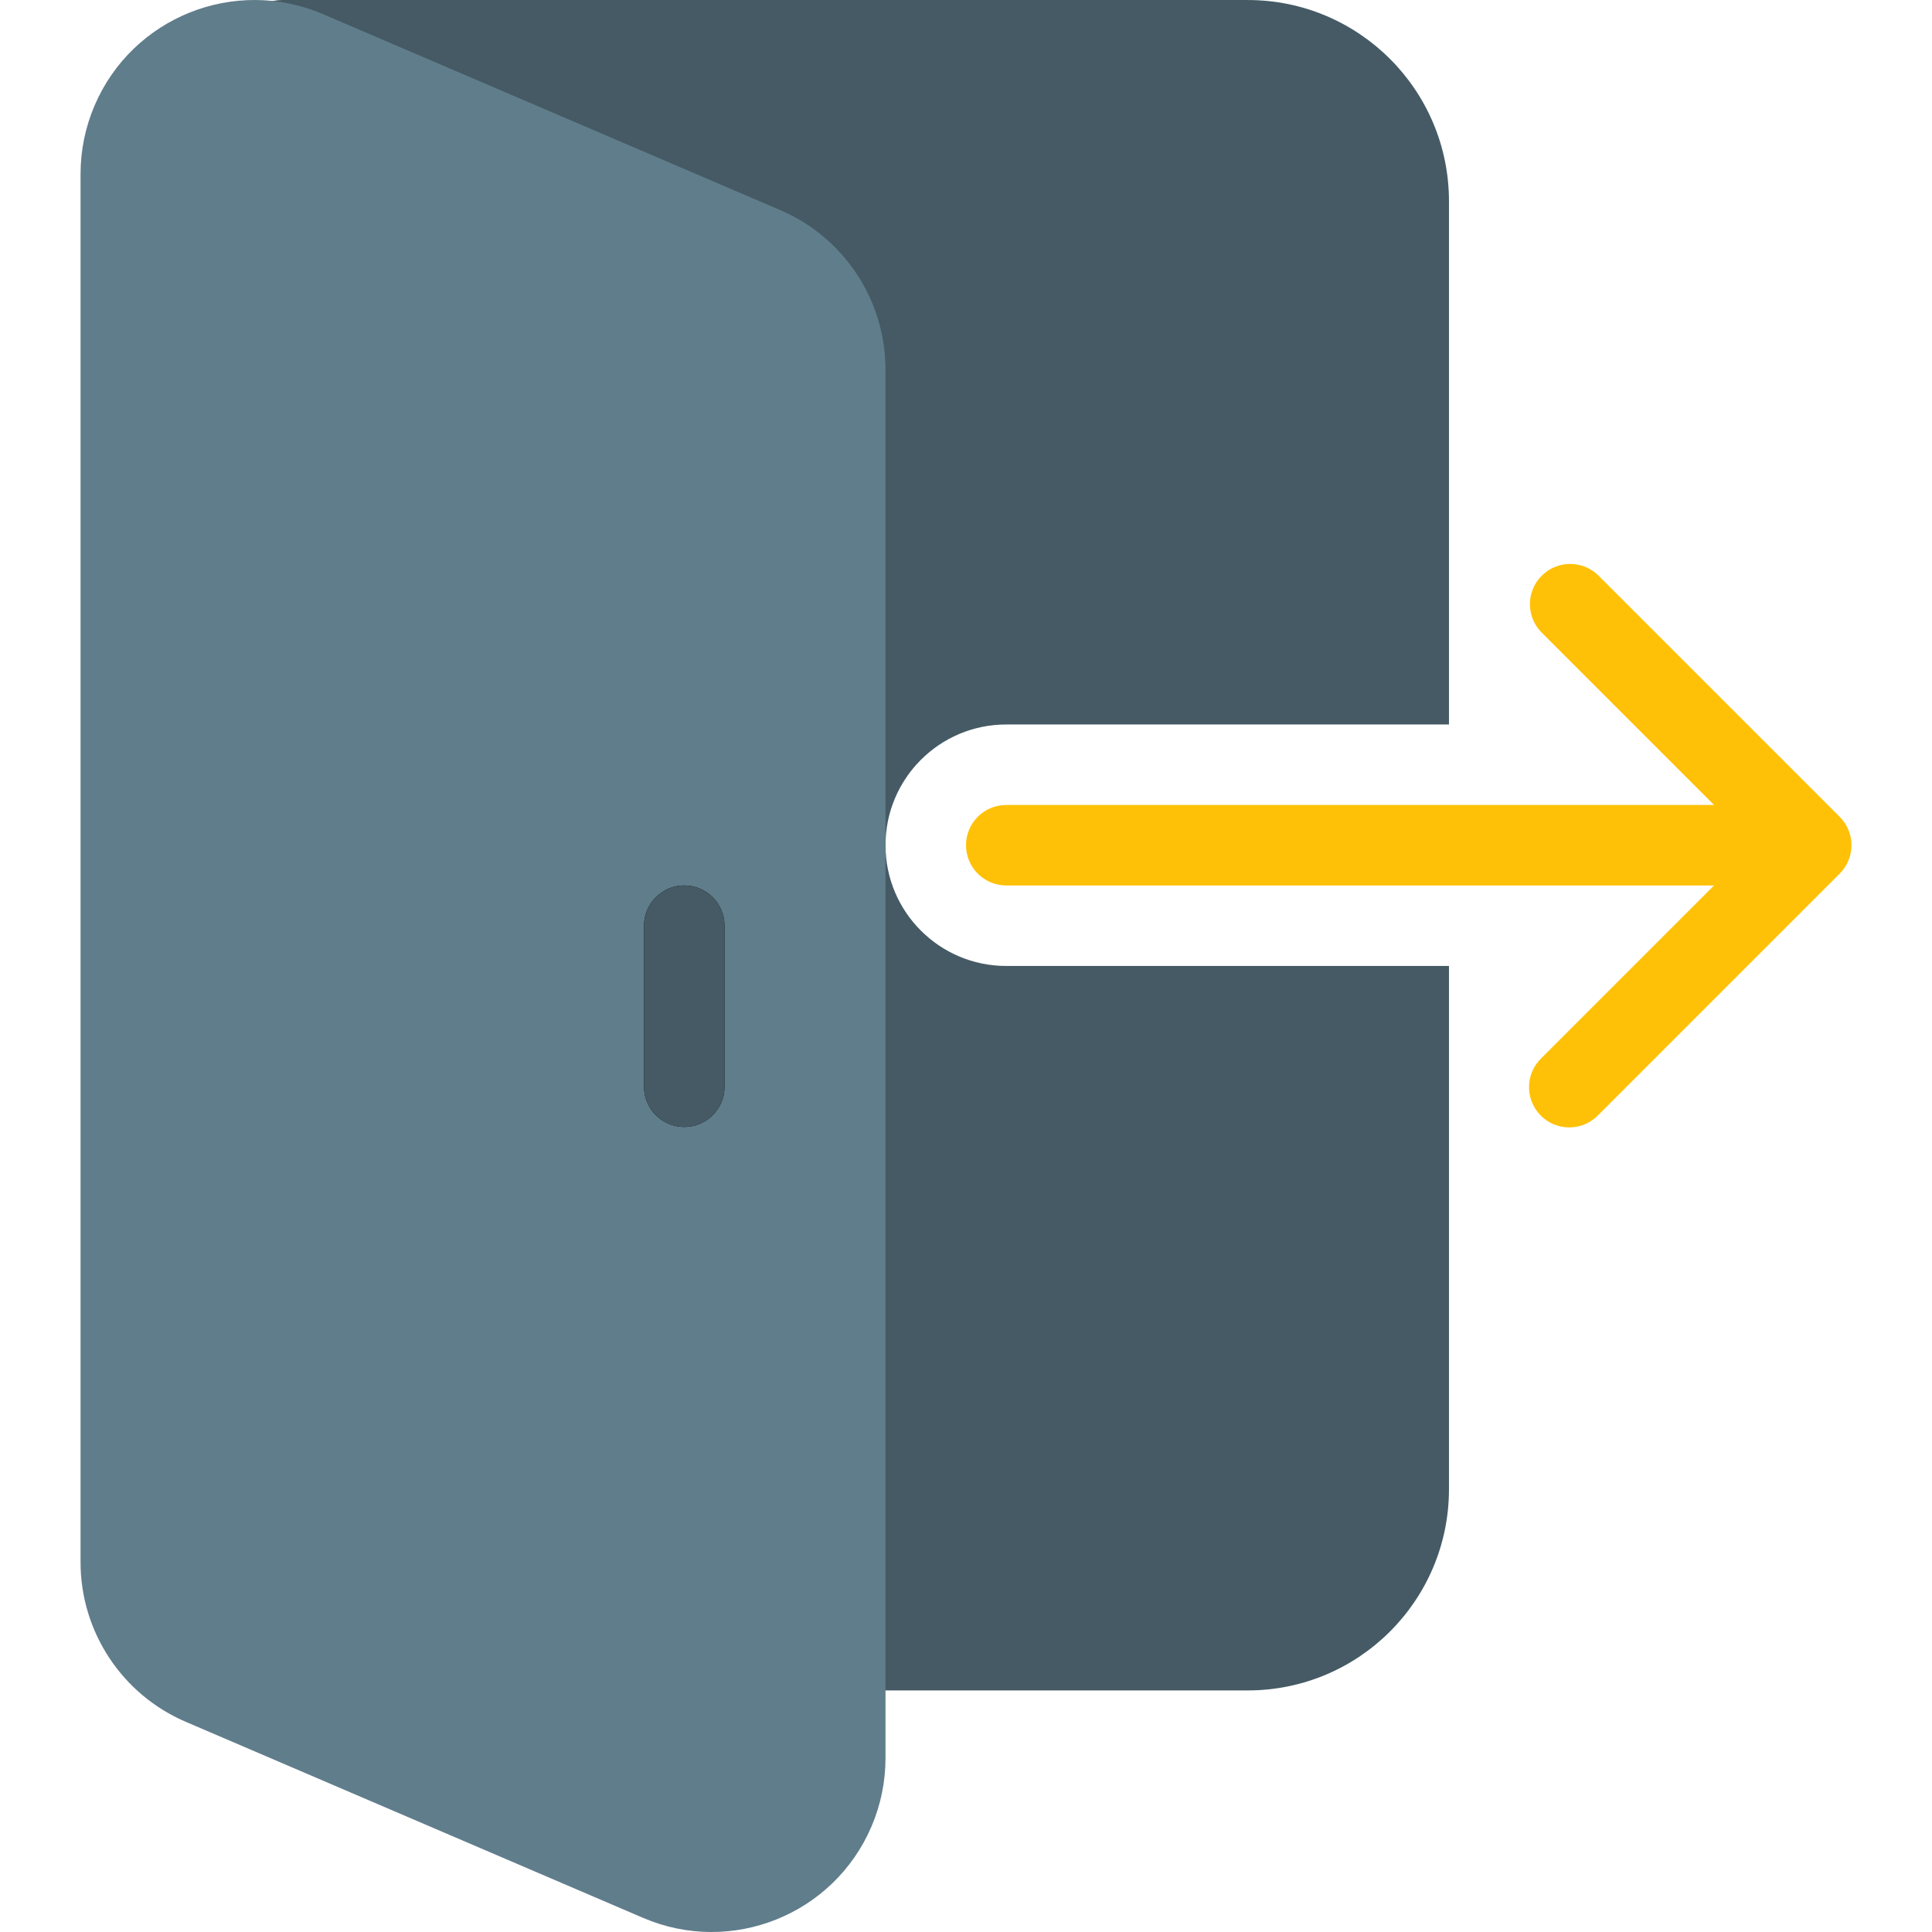
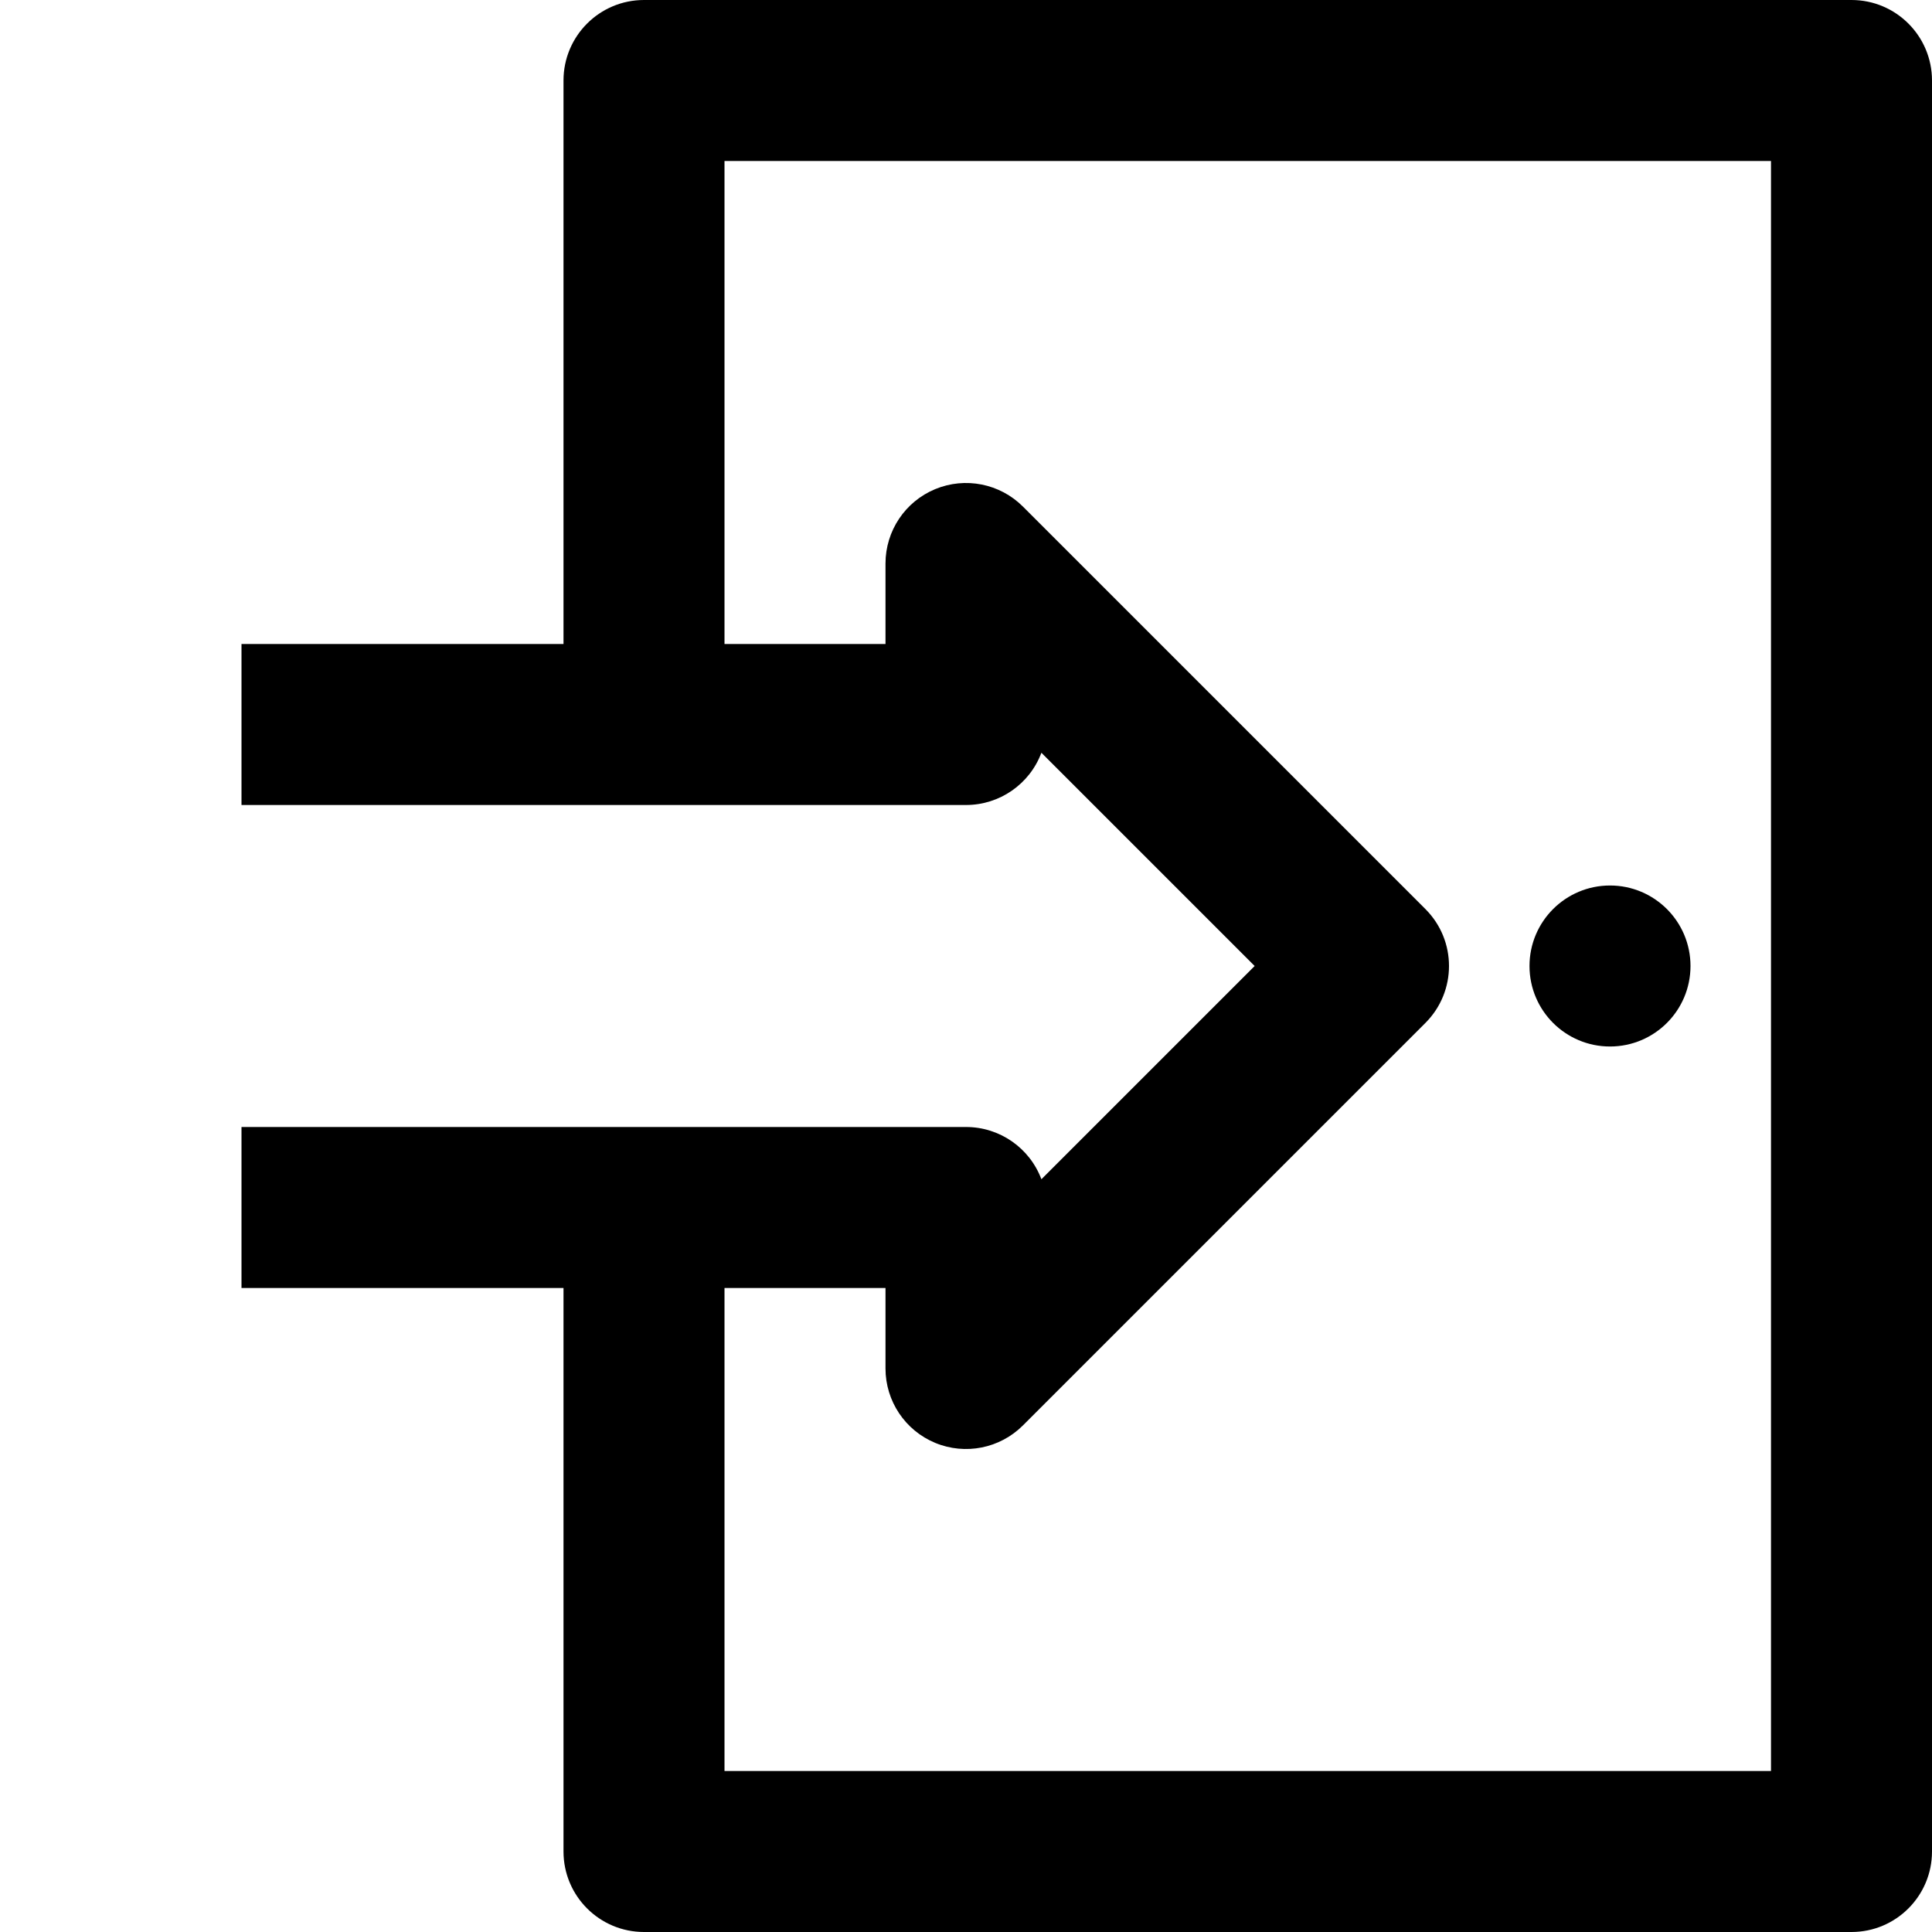
- <svg xmlns="http://www.w3.org/2000/svg" version="1.1" id="Capa_1" x="0px" y="0px" viewBox="0 0 512.032 512.032" style="enable-background:new 0 0 512.032 512.032;" xml:space="preserve">
-   <path style="fill:#455A64;" d="M266.684,256.006c-17.673,0-32-14.327-32-32s14.327-32,32-32h117.333V53.339  c0-29.455-23.878-53.333-53.333-53.333h-256c-5.891,0-10.667,4.776-10.667,10.667v426.667c0,5.891,4.776,10.667,10.667,10.667h256  c29.455,0,53.333-23.878,53.333-53.333V256.006H266.684z" />
-   <path style="fill:#607D8B;" d="M206.758,55.664L85.585,3.739C62.194-6.288,35.104,4.546,25.077,27.937  c-2.455,5.728-3.723,11.895-3.727,18.127V414c-0.014,18.435,10.975,35.099,27.925,42.347l121.173,51.947  c23.391,10.027,50.481-0.807,60.508-24.198c2.458-5.735,3.726-11.909,3.727-18.148V98.011  C234.698,79.576,223.709,62.912,206.758,55.664z" />
-   <path d="M181.35,298.672c-5.891,0-10.667-4.776-10.667-10.667v-42.667c0-5.891,4.776-10.667,10.667-10.667  c5.891,0,10.667,4.776,10.667,10.667v42.667C192.017,293.897,187.241,298.672,181.35,298.672z" />
-   <path style="fill:#FFC107;" d="M489.873,228.08c1.649-3.989,0.731-8.579-2.325-11.627l-64-64c-4.237-4.093-10.99-3.975-15.083,0.262  c-3.993,4.134-3.993,10.687,0,14.821l45.803,45.803H266.684c-5.891,0-10.667,4.776-10.667,10.667  c0,5.891,4.776,10.667,10.667,10.667h187.584l-45.781,45.781c-4.237,4.093-4.354,10.845-0.262,15.083  c4.093,4.237,10.845,4.354,15.083,0.262c0.089-0.086,0.176-0.173,0.262-0.262l64-64C488.556,230.546,489.339,229.372,489.873,228.08  z" />
-   <path style="fill:#455A64;" d="M181.35,298.672c-5.891,0-10.667-4.776-10.667-10.667v-42.667c0-5.891,4.776-10.667,10.667-10.667  c5.891,0,10.667,4.776,10.667,10.667v42.667C192.017,293.897,187.241,298.672,181.35,298.672z" />
-   <g>
- </g>
-   <g>
- </g>
-   <g>
- </g>
-   <g>
- </g>
-   <g>
- </g>
-   <g>
- </g>
-   <g>
- </g>
-   <g>
- </g>
-   <g>
- </g>
-   <g>
- </g>
-   <g>
- </g>
-   <g>
- </g>
-   <g>
- </g>
-   <g>
- </g>
-   <g>
- </g>
+ <svg xmlns="http://www.w3.org/2000/svg" id="_20-exit" height="512" viewBox="0 0 192 192" width="512" data-name="20-exit">
+   <path d="m184 0h-120a8 8 0 0 0 -8 8v56h-32v16h72a8 8 0 0 0 7.493-5.192l21.194 21.192-21.194 21.192a8 8 0 0 0 -7.493-5.192h-72v16h32v56a8 8 0 0 0 8 8h120a8 8 0 0 0 8-8v-176a8 8 0 0 0 -8-8zm-8 176h-104v-48h16v8a8 8 0 0 0 13.657 5.657l40-40a8 8 0 0 0 0-11.314l-40-40a8 8 0 0 0 -13.657 5.657v8h-16v-48h104z" />
+   <circle cx="160" cy="96" r="8" />
</svg>
